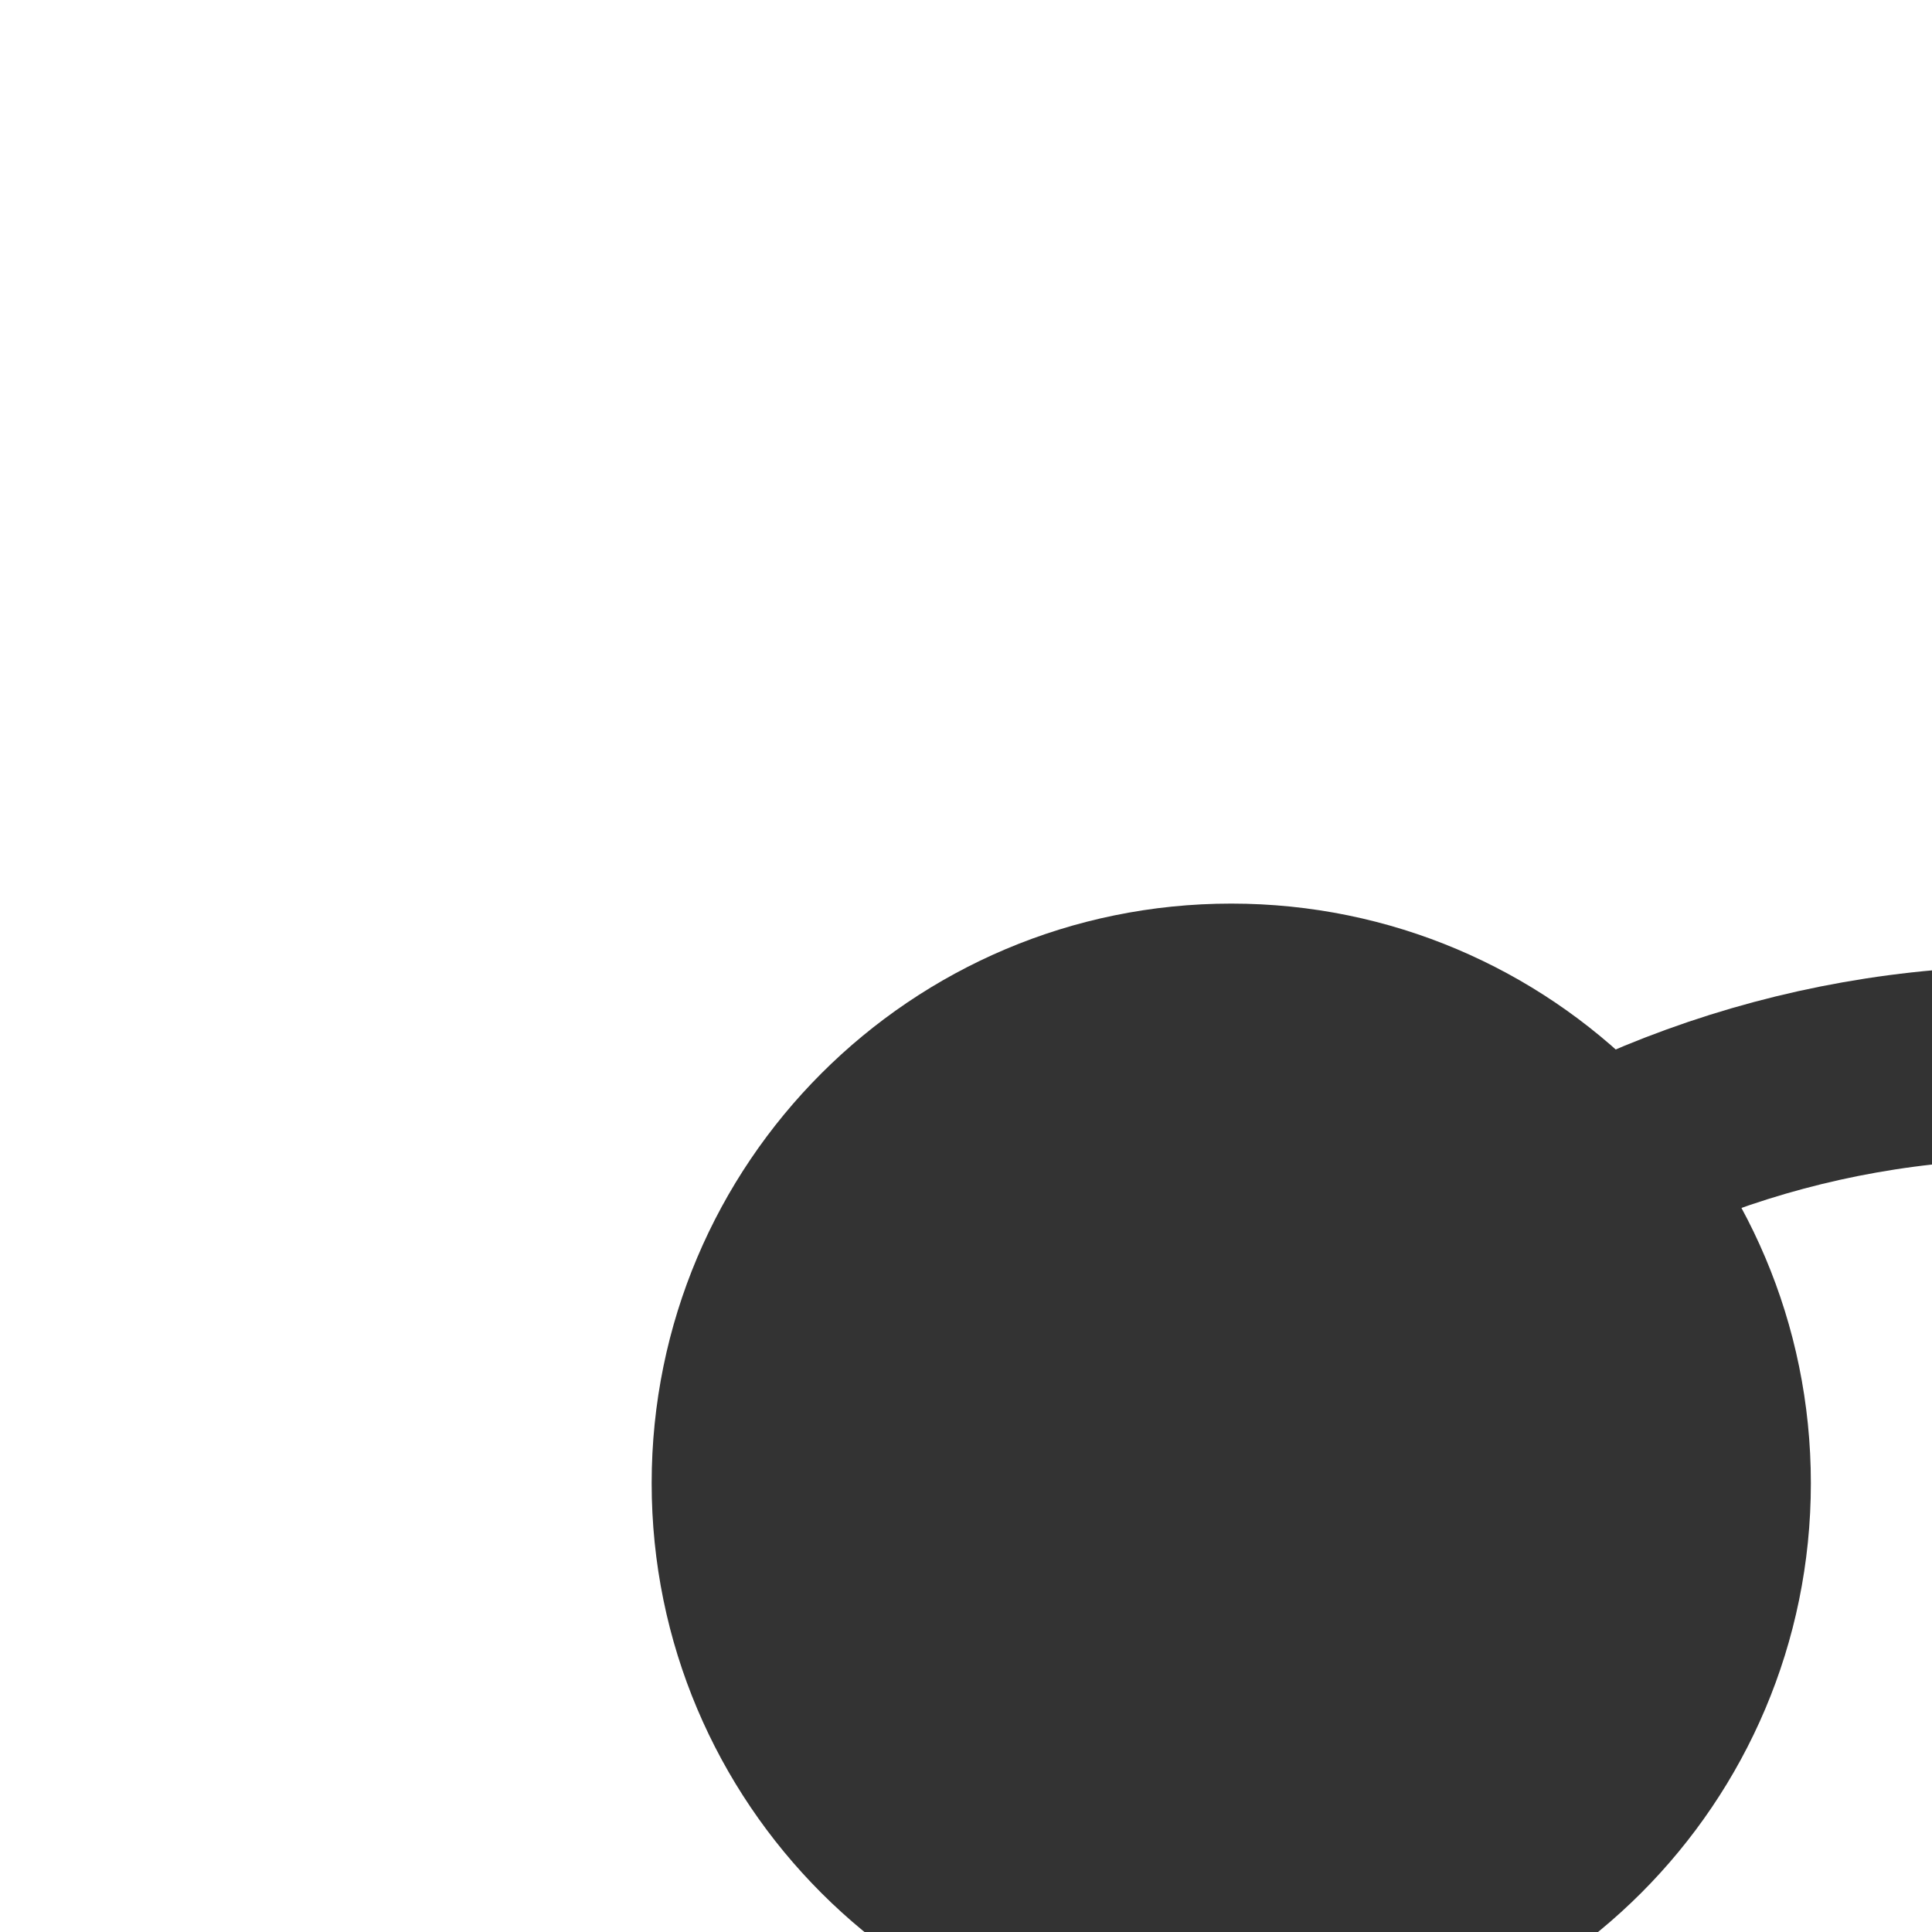
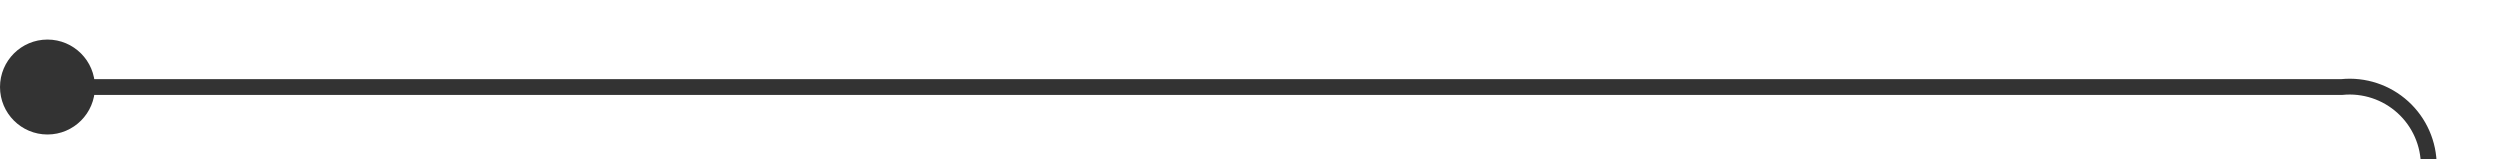
- <svg xmlns="http://www.w3.org/2000/svg" version="1.1" width="10px" height="10px" preserveAspectRatio="xMinYMid meet" viewBox="1752 269  10 8">
-   <path d="M 1757.6 277.507  A 5 5 0 0 1 1762.5 273.5 L 1796 273.5  A 5 5 0 0 0 1801.5 268.5 L 1801.5 266  A 5 5 0 0 1 1806.5 261.5 L 1811 261.5  " stroke-width="1" stroke="#333333" fill="none" />
-   <path d="M 1758.373 272.677  A 3 3 0 0 0 1755.373 275.677 A 3 3 0 0 0 1758.373 278.677 A 3 3 0 0 0 1761.373 275.677 A 3 3 0 0 0 1758.373 272.677 Z " fill-rule="nonzero" fill="#333333" stroke="none" />
+ <svg xmlns="http://www.w3.org/2000/svg" version="1.1" width="158px" height="10px" preserveAspectRatio="xMinYMid meet" viewBox="1175 720  158 8">
+   <path d="M 1176 724.5  L 1323 724.5  A 5 5 0 0 1 1328.5 729.5 L 1328.5 874  A 5 5 0 0 0 1333.5 879.5 L 1481 879.5  " stroke-width="1" stroke="#333333" fill="none" />
+   <path d="M 1178 721.5  A 3 3 0 0 0 1175 724.5 A 3 3 0 0 0 1178 727.5 A 3 3 0 0 0 1181 724.5 A 3 3 0 0 0 1178 721.5 Z " fill-rule="nonzero" fill="#333333" stroke="none" />
</svg>
